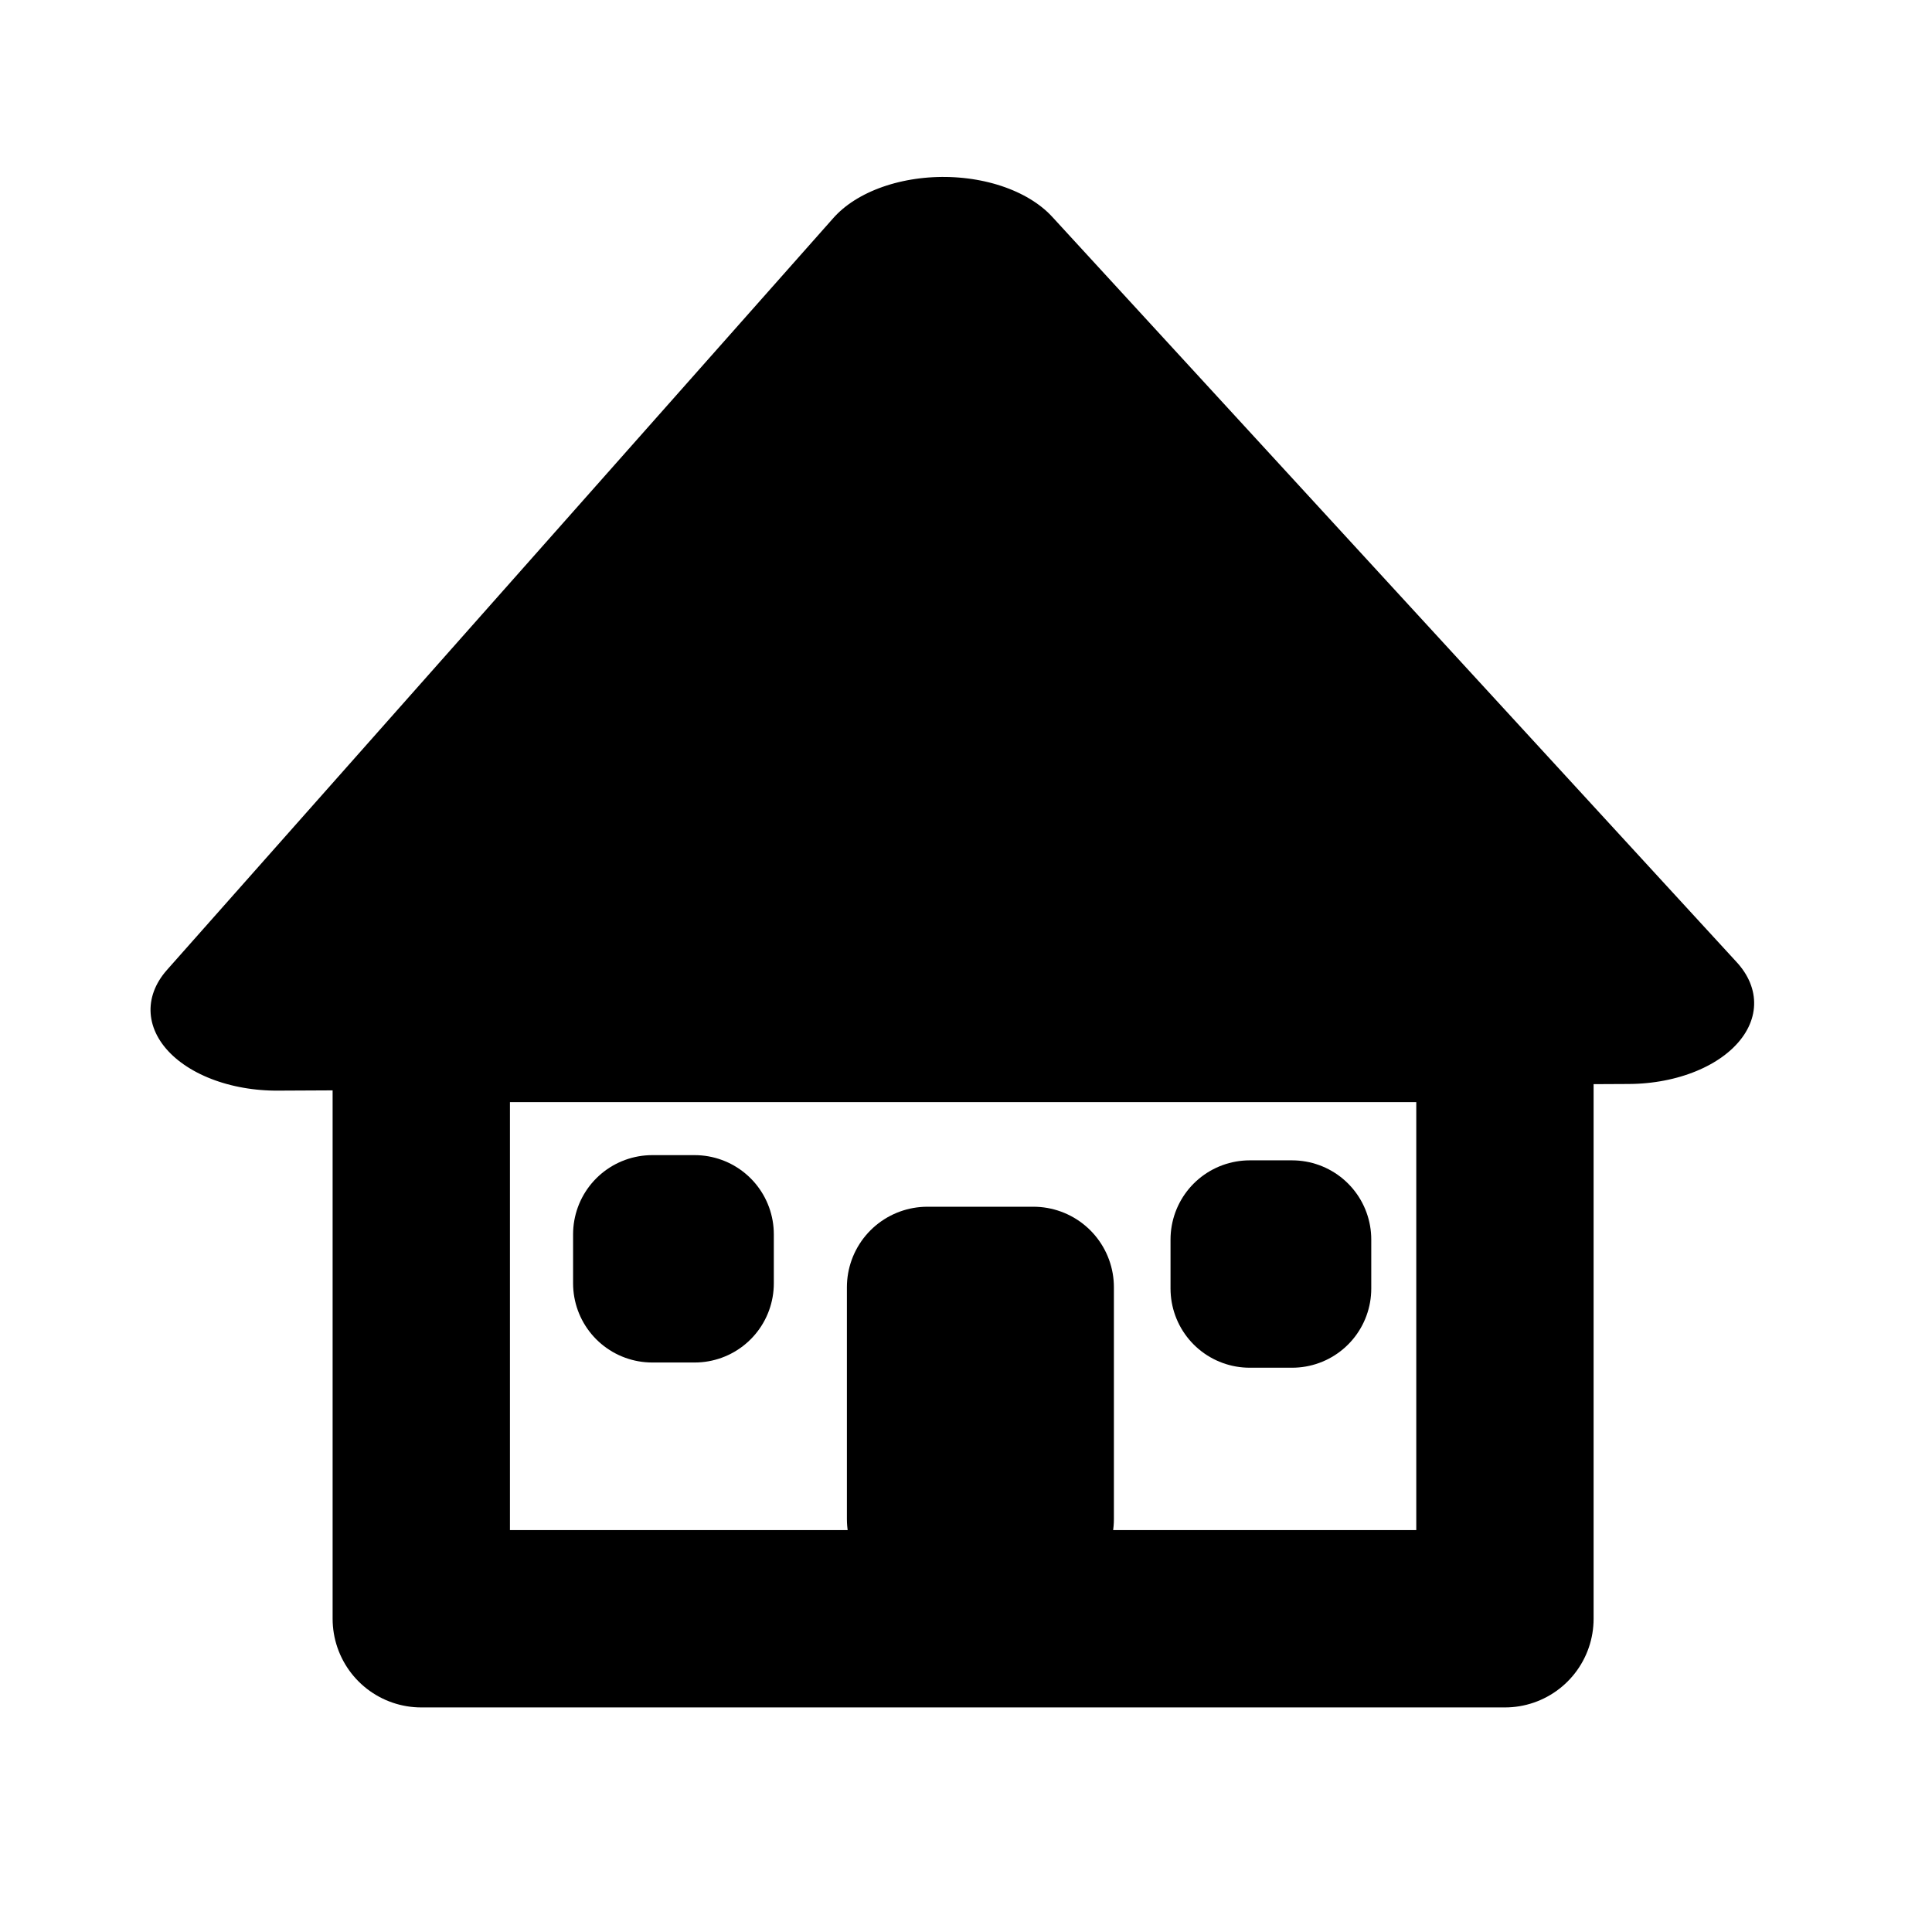
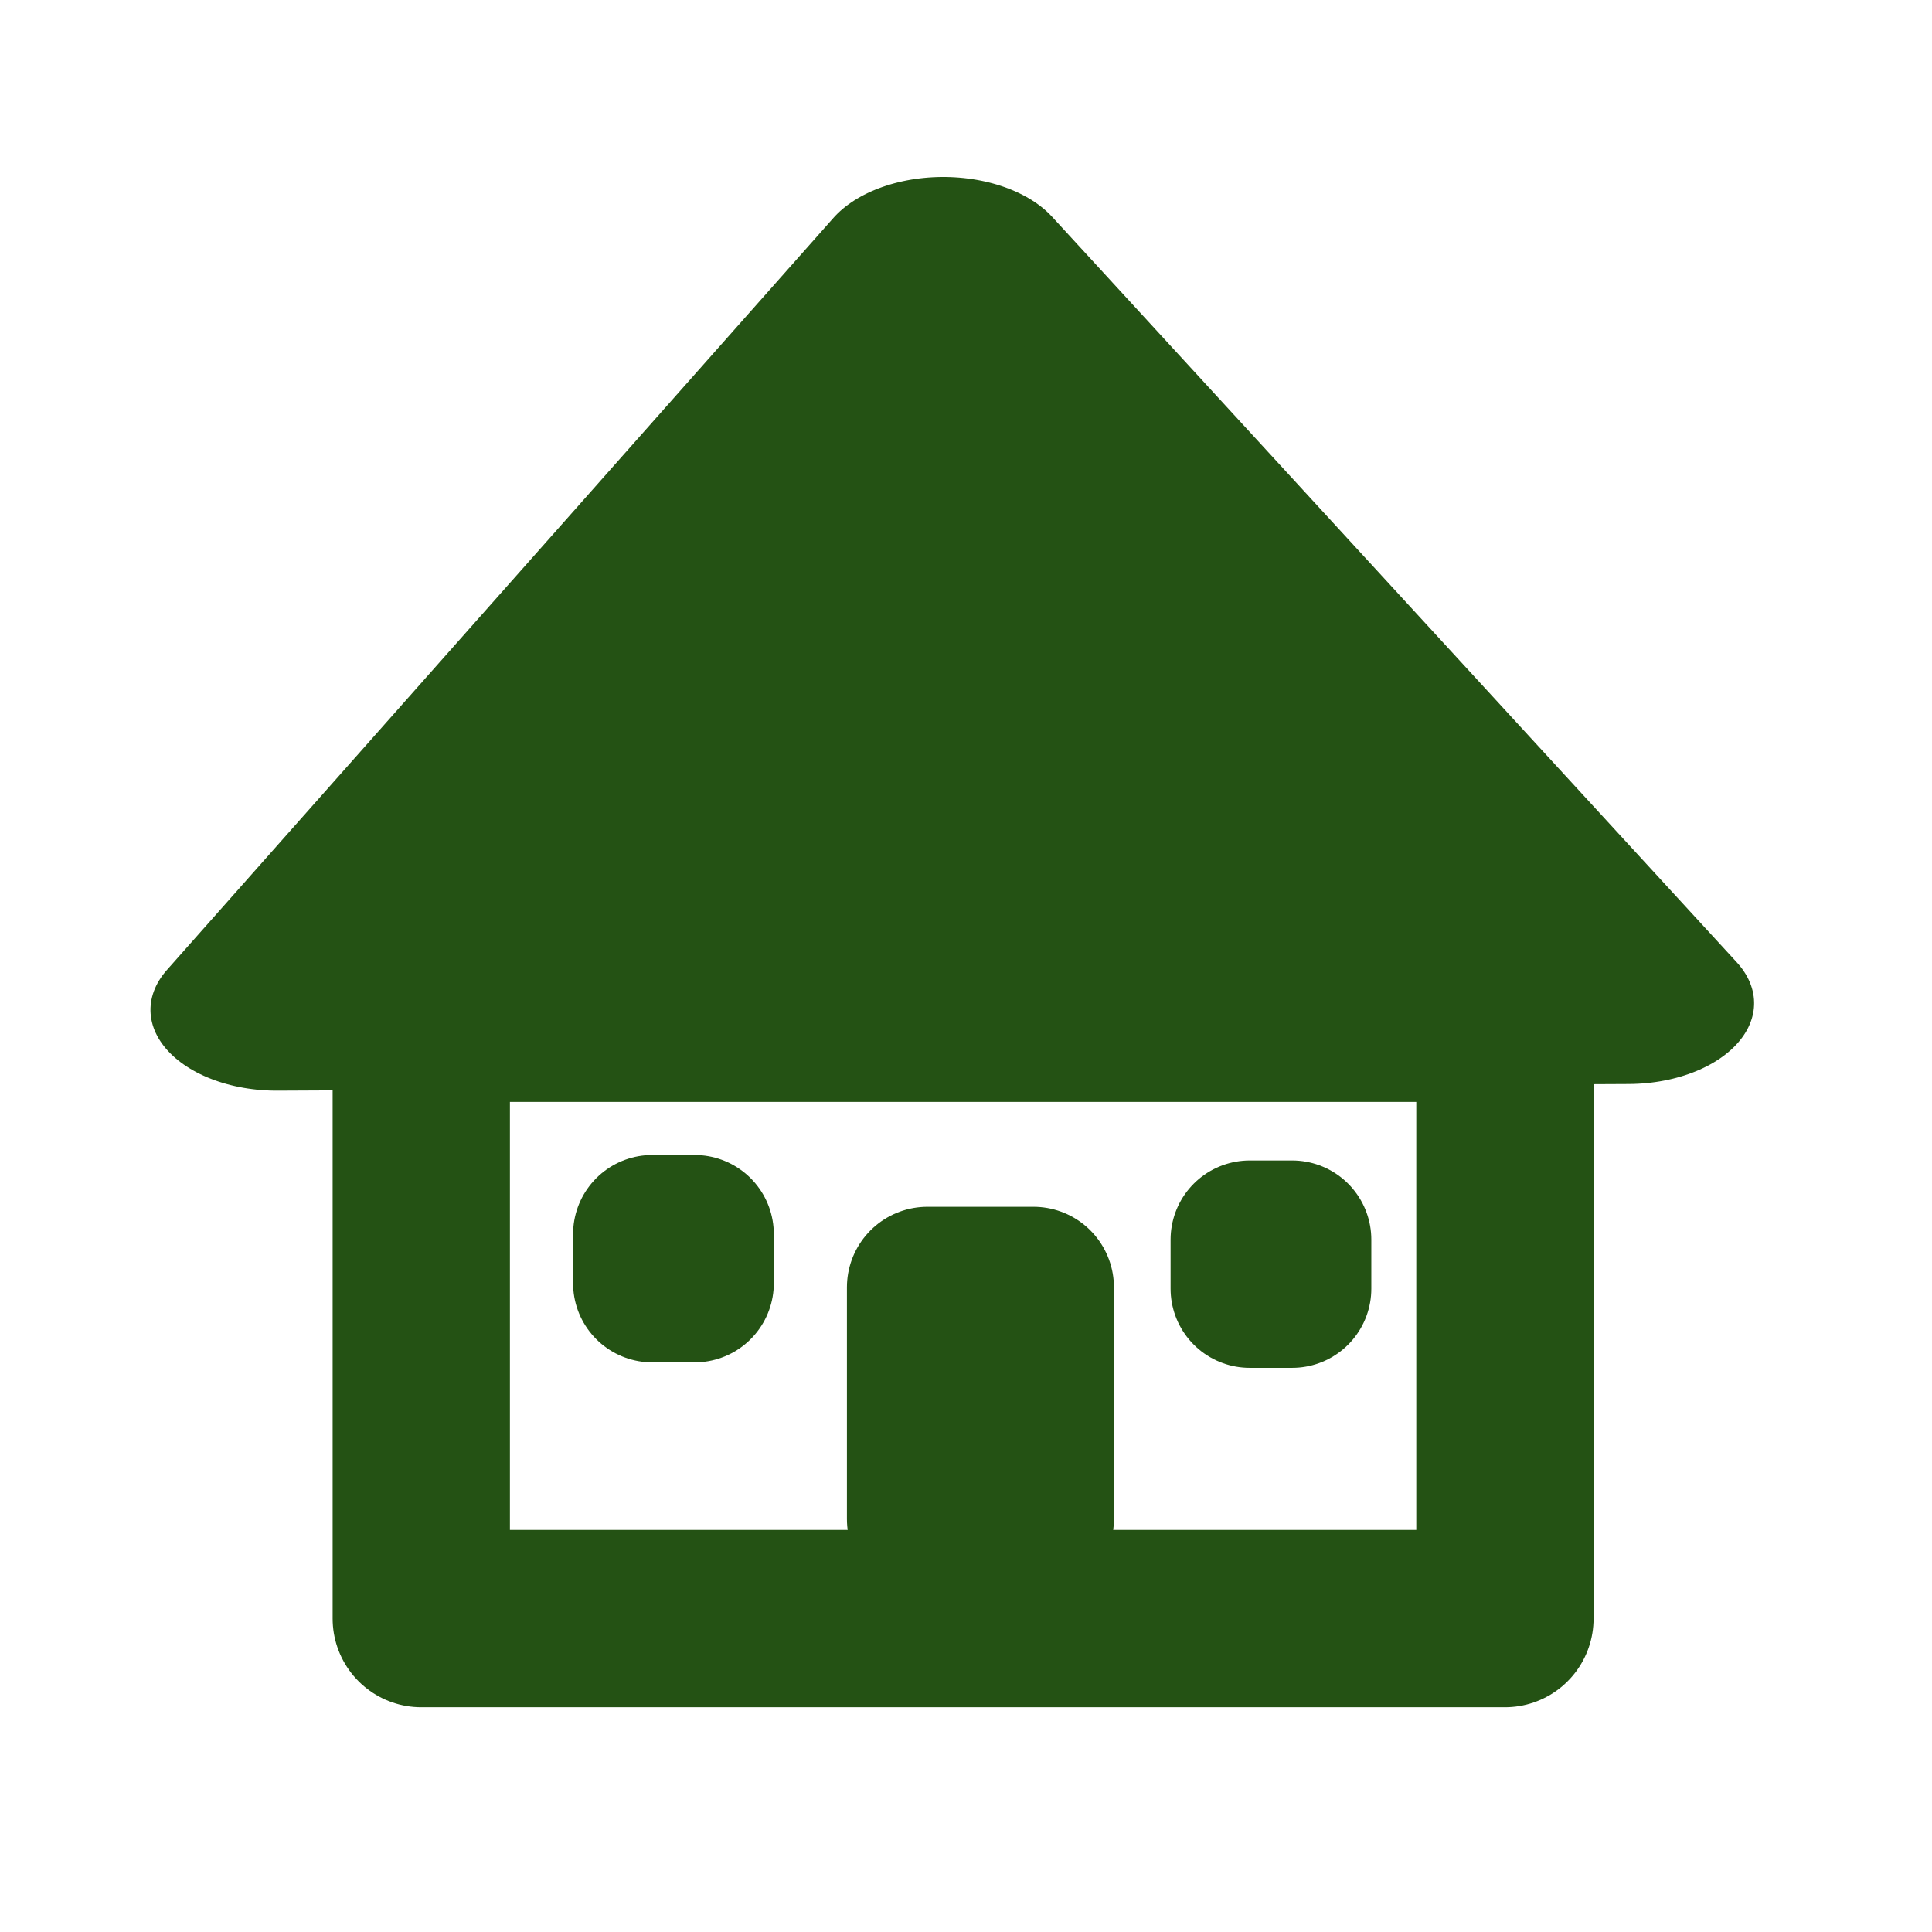
- <svg xmlns="http://www.w3.org/2000/svg" width="60mm" height="60mm" viewBox="0 0 60 60" version="1.1" id="svg5">
-   <defs id="defs2">
-     </defs>
-   <g id="layer1">
-     <g id="g5894" transform="translate(-72.3278,-73.14181)">
-       <rect style="fill:none;fill-opacity:1;fill-rule:evenodd;stroke:#000000;stroke-width:5.507;stroke-linecap:round;stroke-linejoin:round;stroke-miterlimit:4;stroke-dasharray:none;stroke-dashoffset:34.016;stroke-opacity:1;paint-order:stroke markers fill" id="rect4240" width="33.654" height="18.799" x="85.411" y="104.615" ry="3.0214304e-17" />
-       <path style="fill:#000000;fill-opacity:1;fill-rule:evenodd;stroke:#000000;stroke-width:18.898;stroke-linecap:round;stroke-linejoin:round;stroke-miterlimit:4;stroke-dasharray:none;stroke-dashoffset:34.016;stroke-opacity:1;paint-order:stroke markers fill" id="path4346" d="m 382.544,329.672 -89.492,47.003 4.04,-101.004 z" transform="matrix(0.3689588,0.1217001,-0.190178,0.2361068,44.4357,-20.09739)" />
-       <rect style="fill:none;fill-opacity:1;fill-rule:evenodd;stroke:#000000;stroke-width:5;stroke-linecap:round;stroke-linejoin:round;stroke-miterlimit:4;stroke-dasharray:none;stroke-dashoffset:34.016;stroke-opacity:1;paint-order:stroke markers fill" id="rect4450" width="3.292" height="7.2" x="101.129" y="113.118" ry="2.8105099e-17" />
-       <rect style="fill:none;fill-opacity:1;fill-rule:evenodd;stroke:#000000;stroke-width:4.917;stroke-linecap:round;stroke-linejoin:round;stroke-miterlimit:4;stroke-dasharray:none;stroke-dashoffset:34.016;stroke-opacity:1;paint-order:stroke markers fill" id="rect4554" width="1.317" height="1.523" x="111.138" y="111.636" ry="2.9720239e-17" />
-       <rect style="fill:none;fill-opacity:1;fill-rule:evenodd;stroke:#000000;stroke-width:4.917;stroke-linecap:round;stroke-linejoin:round;stroke-miterlimit:4;stroke-dasharray:none;stroke-dashoffset:34.016;stroke-opacity:1;paint-order:stroke markers fill" id="rect4554-9" width="1.317" height="1.523" x="92.584" y="111.474" ry="2.9720239e-17" />
-     </g>
+ <svg xmlns="http://www.w3.org/2000/svg" width="60mm" height="60mm" version="1.1" viewBox="0 0 60 60">
+   <g transform="translate(-72.328 -73.142)" stroke="#245214" stroke-dashoffset="34.016" stroke-linecap="round" stroke-linejoin="round">
+     <rect x="85.411" y="104.61" width="33.654" height="18.799" ry="3.0214e-17" fill="none" stroke-width="5.506" style="paint-order:stroke markers fill" />
+     <path transform="matrix(.36896 .1217 -.19018 .23611 44.436 -20.097)" d="m382.54 329.67-89.492 47.003 4.04-101z" fill="#245214" fill-rule="evenodd" stroke-width="18.898" style="paint-order:stroke markers fill" />
+     <rect x="101.13" y="113.12" width="3.292" height="7.2" ry="2.8105e-17" fill="none" stroke-width="5" style="paint-order:stroke markers fill" />
+     <rect x="111.14" y="111.64" width="1.317" height="1.523" ry="2.972e-17" fill="none" stroke-width="4.917" style="paint-order:stroke markers fill" />
+     <rect x="92.584" y="111.47" width="1.317" height="1.523" ry="2.972e-17" fill="none" stroke-width="4.917" style="paint-order:stroke markers fill" />
  </g>
</svg>
